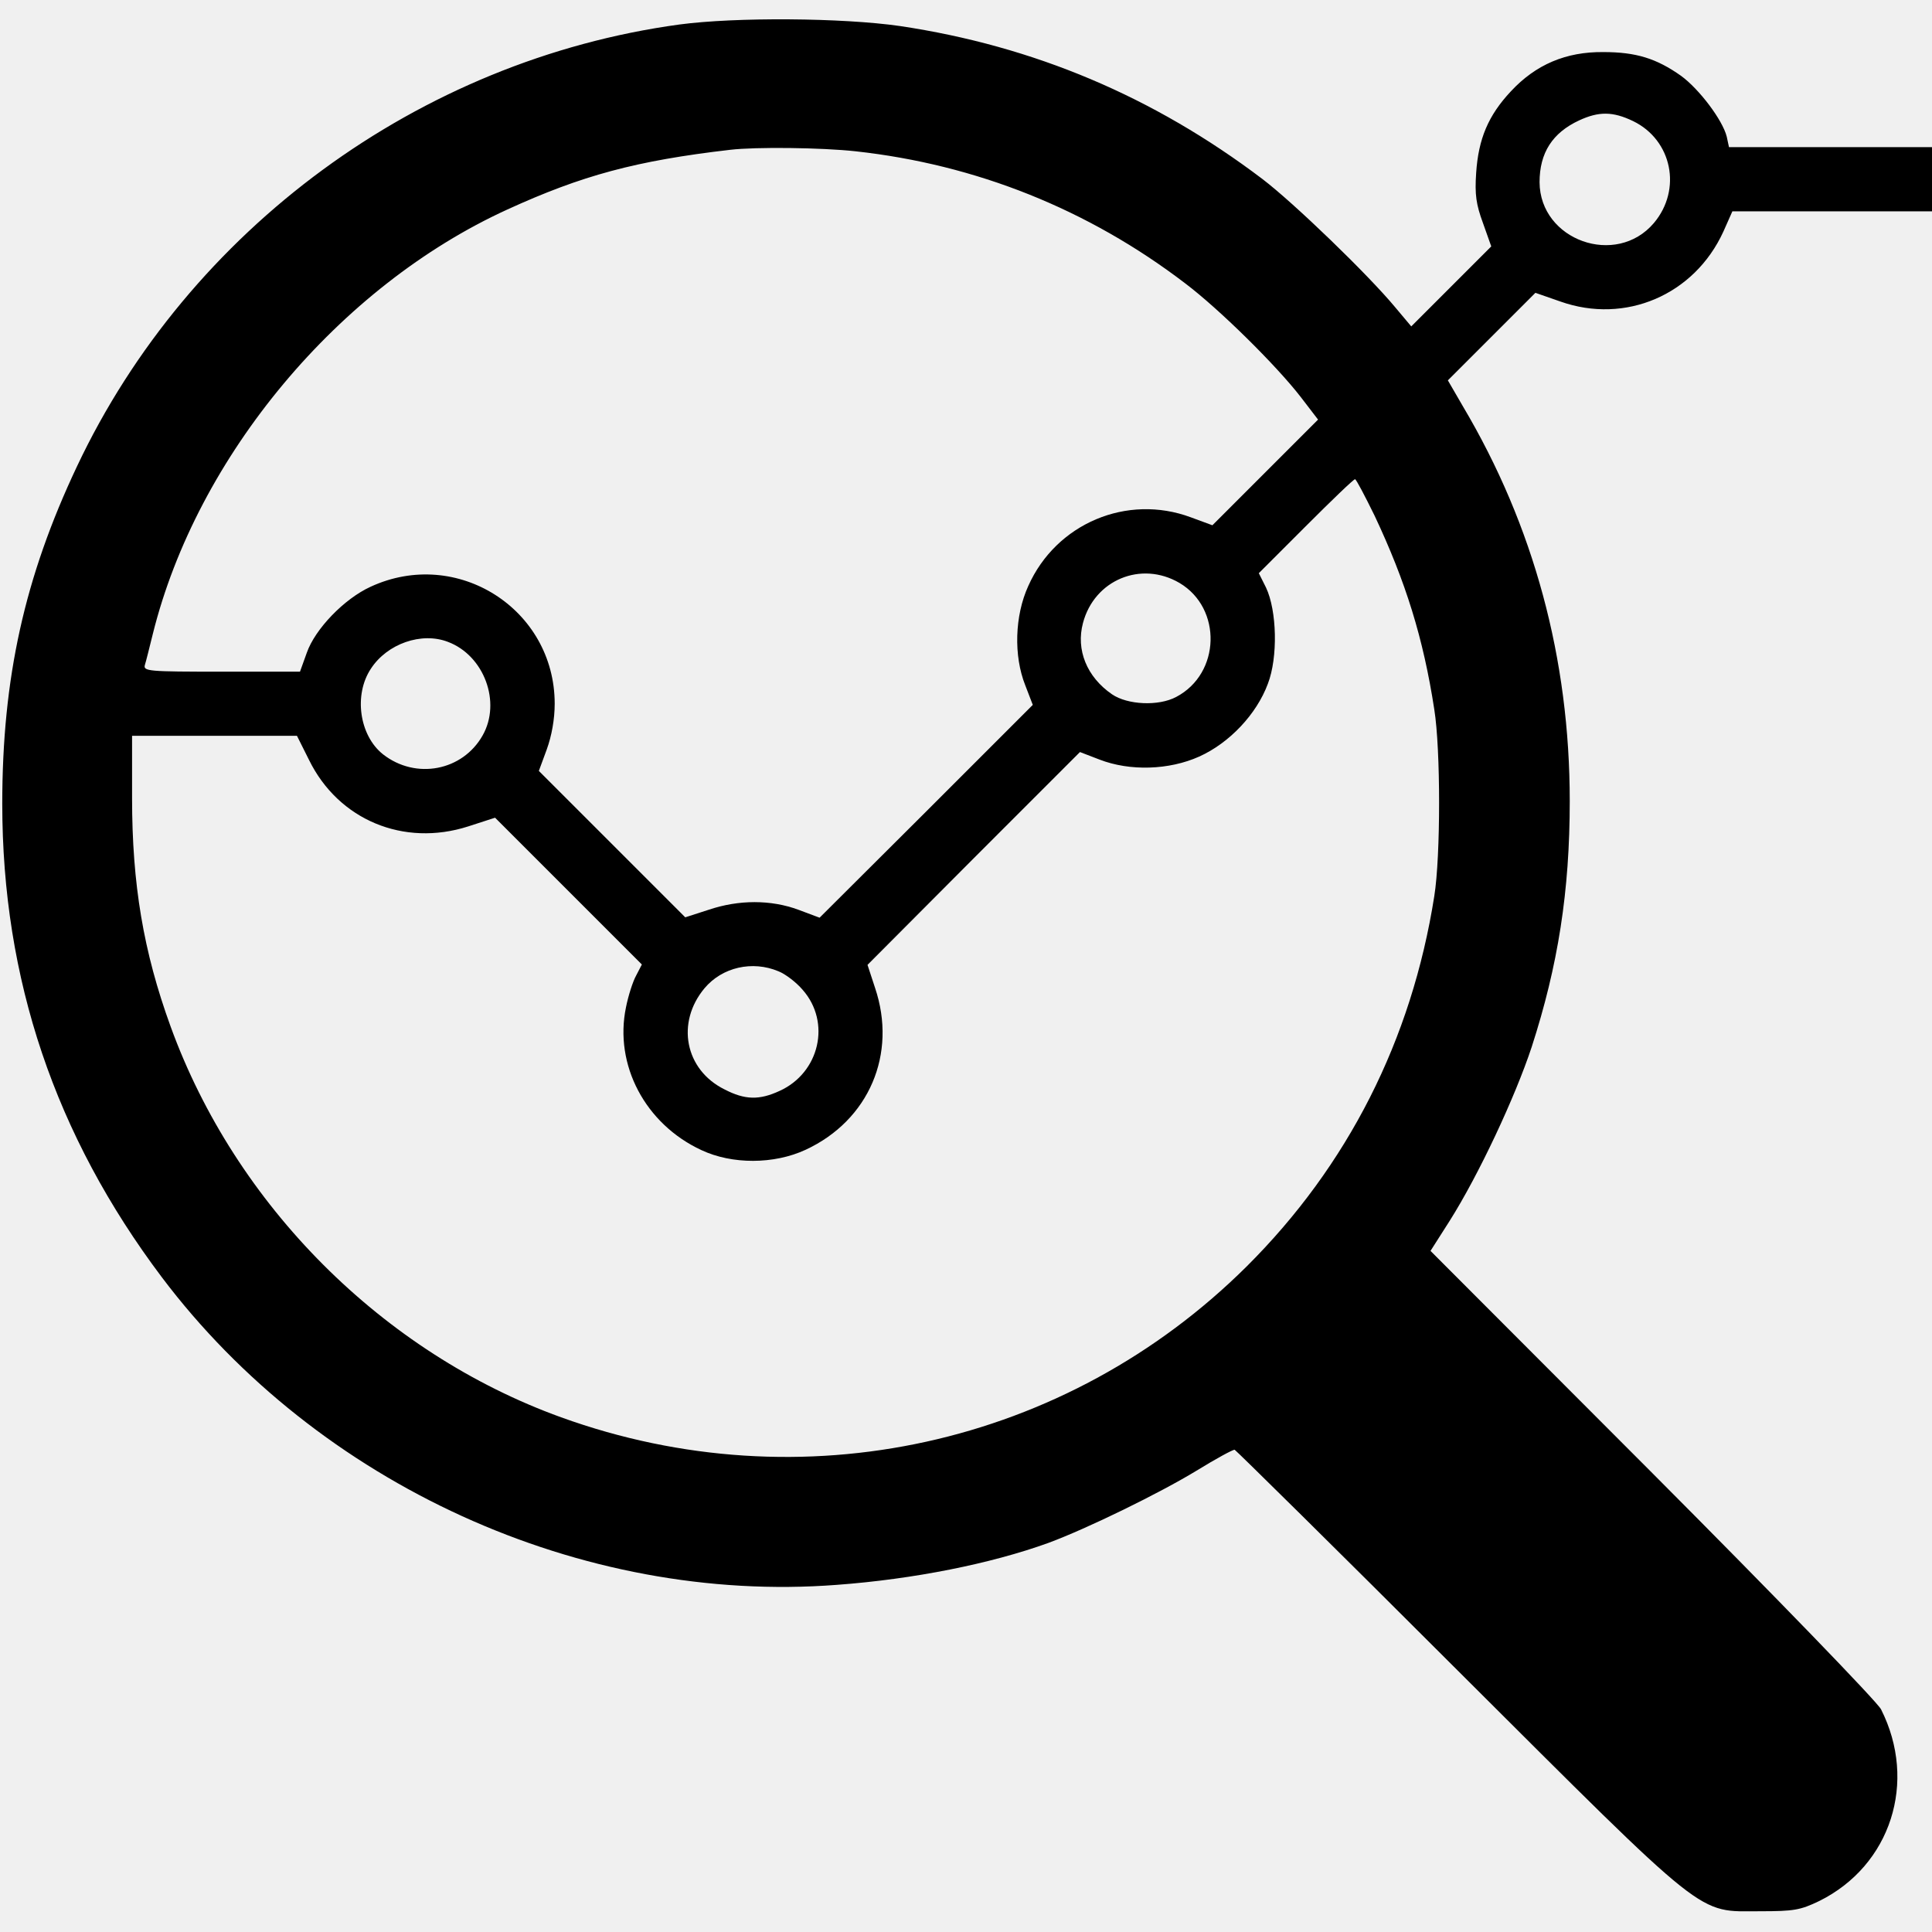
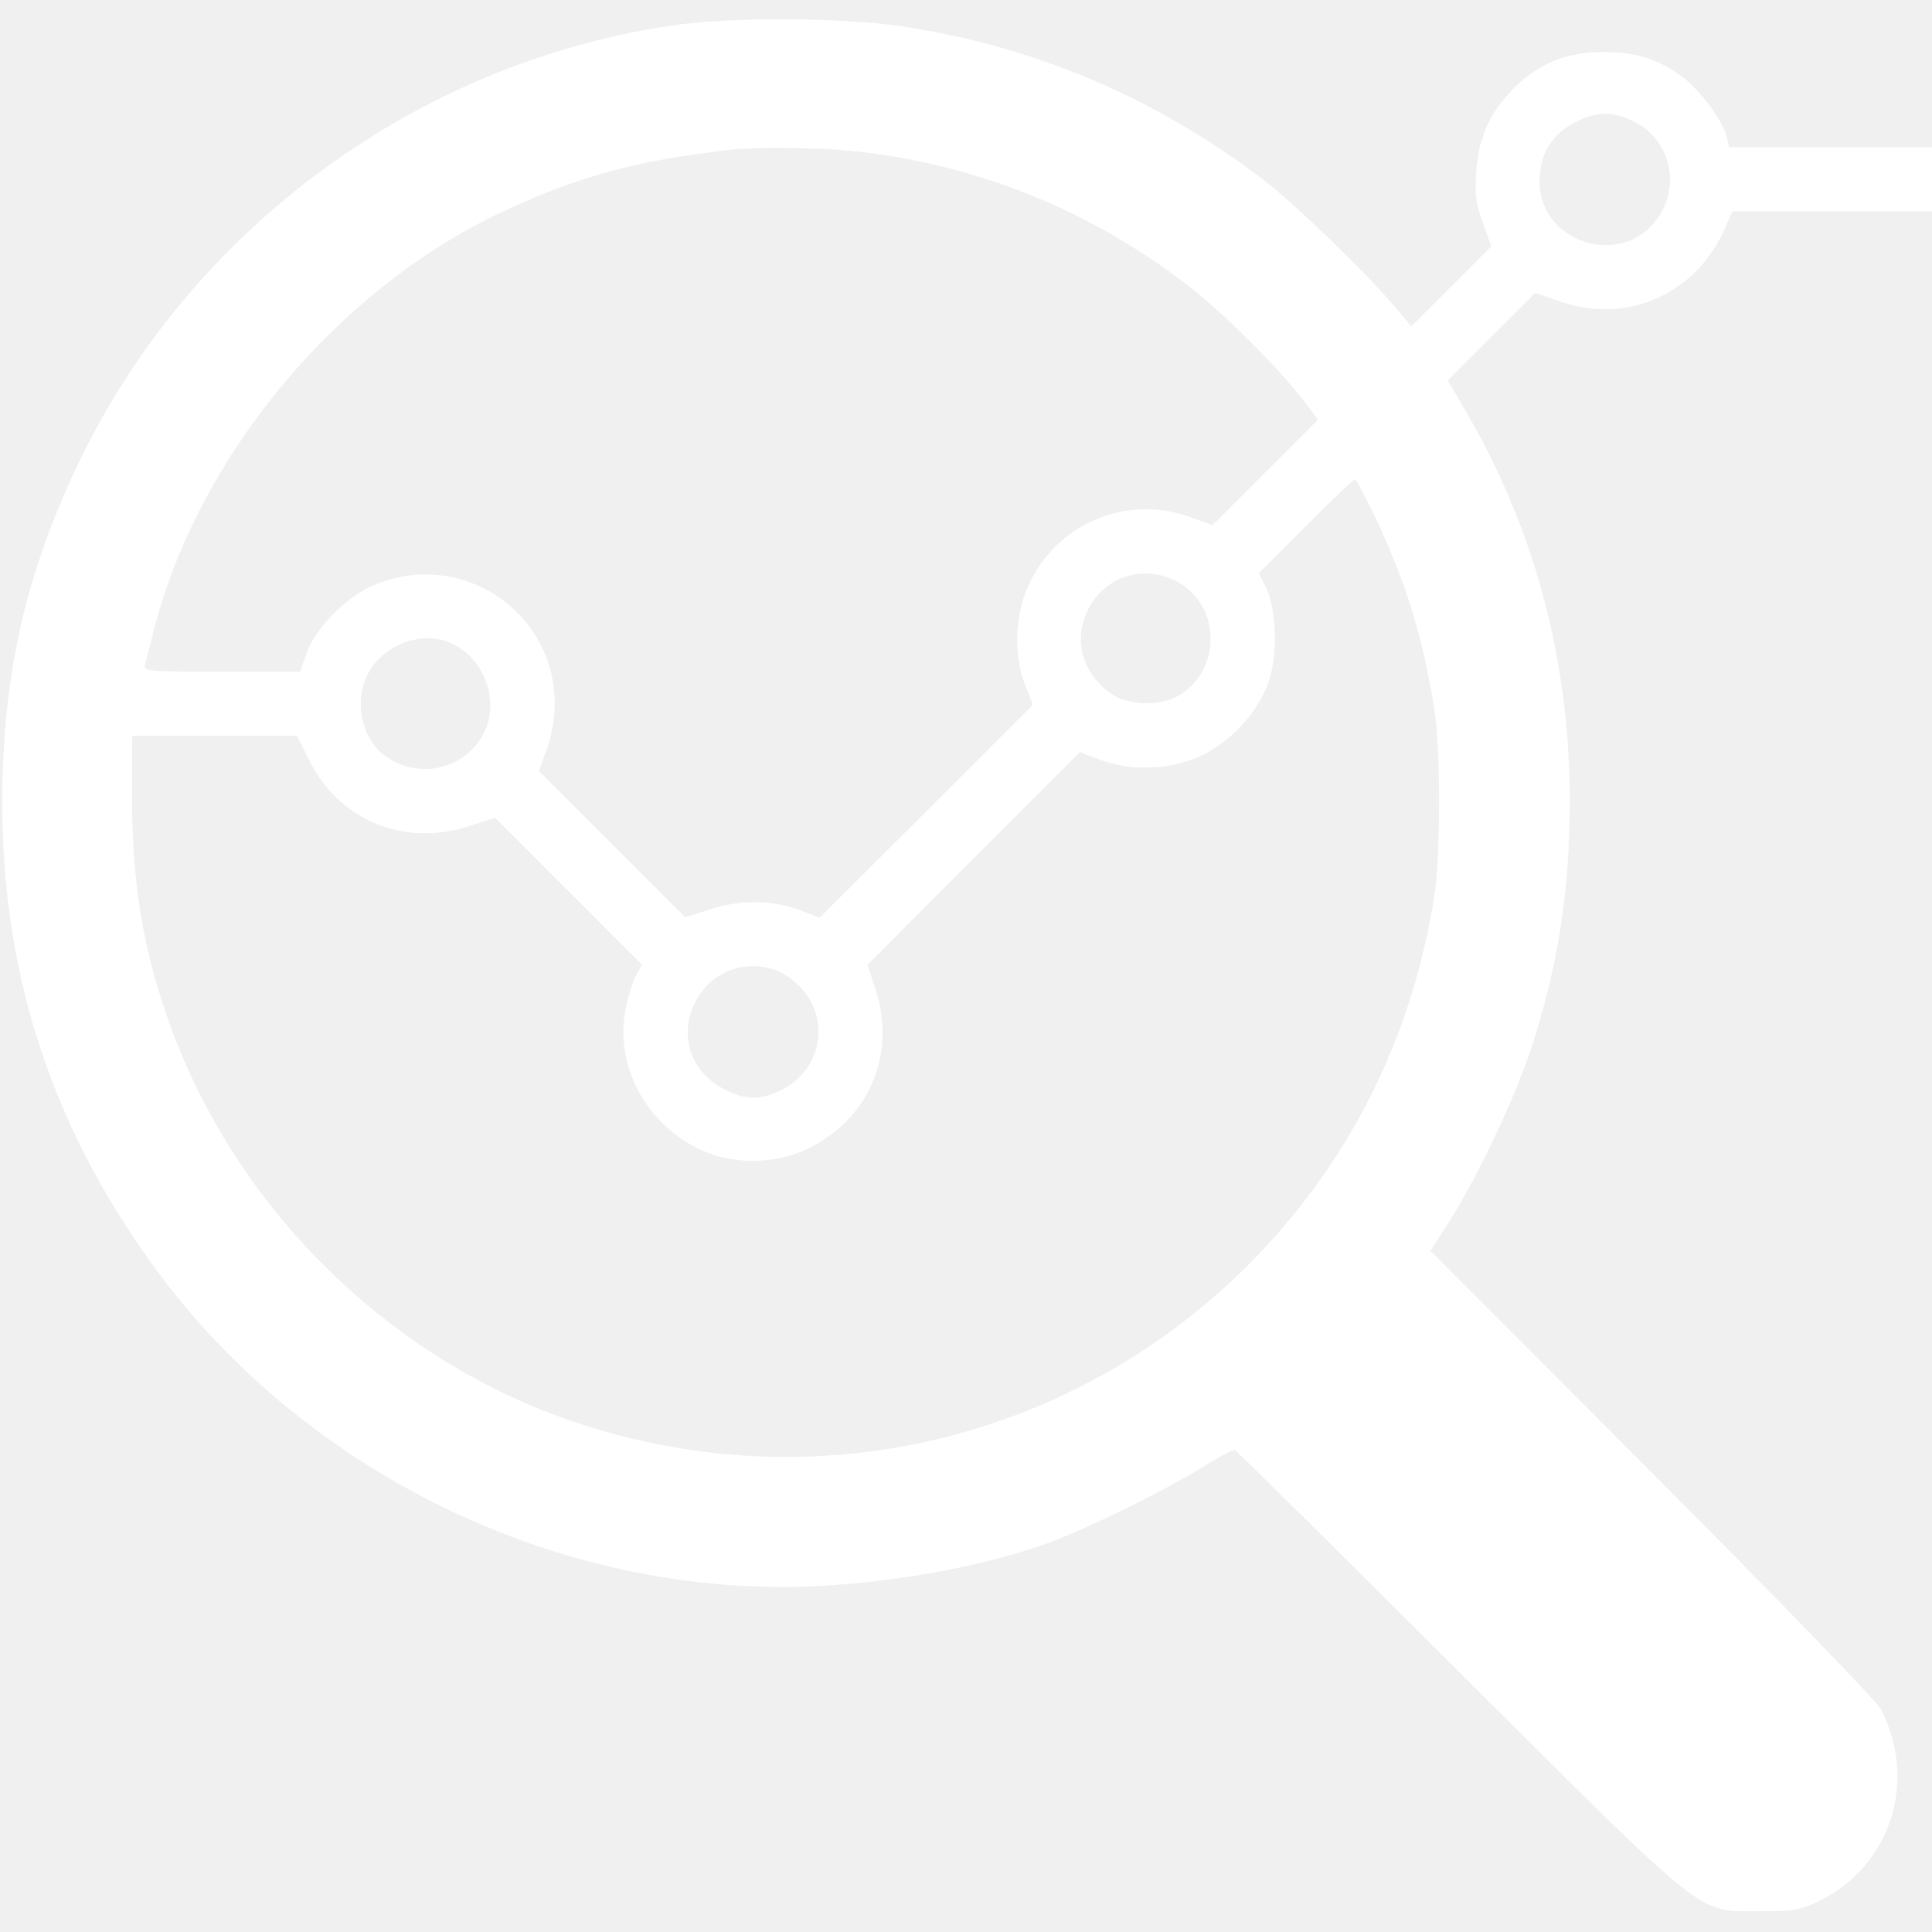
<svg xmlns="http://www.w3.org/2000/svg" version="1.0" width="512pt" height="512pt" viewBox="0 0 512 512" preserveAspectRatio="xMidYMid meet">
-   <g transform="translate(0,512) scale(0.1,-0.1)" fill="#000000" stroke="none">
+   <g transform="translate(0,512) scale(0.1,-0.1)" fill="#FFFFFF" stroke="none">
    <path d="M1800 5055 c-688 -94 -1299 -542 -1596 -1171 -139 -294 -198 -561 -198 -894 0 -465 140 -879 423 -1255 414 -549 1111 -867 1789 -815 203 15 408 56 560 111 103 38 295 132 392 191 52 32 98 57 102 56 4 -2 270 -264 590 -584 673 -671 633 -639 803 -639 89 0 106 3 156 27 190 94 261 316 164 508 -9 19 -282 301 -605 625 l-589 590 51 80 c77 122 173 327 217 460 70 216 101 413 101 652 0 377 -95 729 -283 1046 l-40 69 116 116 116 116 66 -23 c172 -61 355 17 432 185 l24 54 265 0 264 0 0 85 0 85 -269 0 -269 0 -6 28 c-11 44 -73 126 -121 161 -65 46 -119 63 -206 63 -99 1 -179 -33 -245 -104 -60 -64 -86 -126 -92 -216 -4 -58 0 -84 18 -133 l22 -62 -106 -106 -106 -106 -42 50 c-72 87 -270 278 -353 341 -288 218 -605 352 -960 405 -153 22 -435 24 -585 4z m2528 -256 c103 -50 130 -181 55 -270 -100 -118 -302 -46 -303 108 0 78 34 131 105 164 52 24 89 24 143 -2z m-2060 -80 c318 -35 615 -153 873 -350 90 -68 241 -217 306 -301 l46 -60 -140 -140 -140 -140 -57 21 c-169 63 -357 -16 -431 -182 -36 -79 -39 -185 -8 -263 l20 -52 -282 -282 -283 -282 -56 21 c-73 27 -158 27 -238 0 l-62 -20 -194 194 -194 194 21 57 c13 36 21 80 21 121 0 251 -259 416 -488 310 -70 -32 -147 -112 -169 -175 l-18 -50 -208 0 c-194 0 -208 1 -203 18 3 9 12 46 21 82 117 471 493 921 940 1125 197 90 340 129 590 158 68 8 242 6 333 -4z m1375 -966 c82 -174 129 -324 158 -513 17 -106 17 -389 0 -495 -60 -381 -229 -714 -497 -981 -479 -476 -1181 -630 -1817 -400 -473 171 -863 562 -1035 1036 -72 198 -102 377 -102 605 l0 165 219 0 218 0 32 -64 c78 -159 251 -231 422 -176 l71 23 194 -194 195 -195 -15 -29 c-9 -16 -21 -54 -27 -84 -32 -153 51 -310 200 -379 81 -38 192 -38 276 1 168 78 243 254 184 429 l-20 61 281 282 282 282 52 -20 c80 -31 184 -28 264 8 80 36 152 112 182 193 27 70 24 194 -5 255 l-19 38 124 124 c69 69 127 125 131 125 3 0 26 -44 52 -97z m-517 -178 c113 -67 109 -240 -9 -302 -47 -25 -129 -21 -170 7 -67 46 -96 118 -77 189 30 114 154 166 256 106z m-1939 -156 c96 -36 142 -160 92 -248 -53 -94 -177 -118 -264 -50 -63 50 -78 158 -32 227 43 66 134 98 204 71z m876 -873 c18 -7 47 -29 64 -49 76 -86 45 -220 -61 -268 -54 -25 -92 -24 -146 4 -105 52 -129 177 -53 268 47 56 127 74 196 45z" />
  </g>
</svg>
